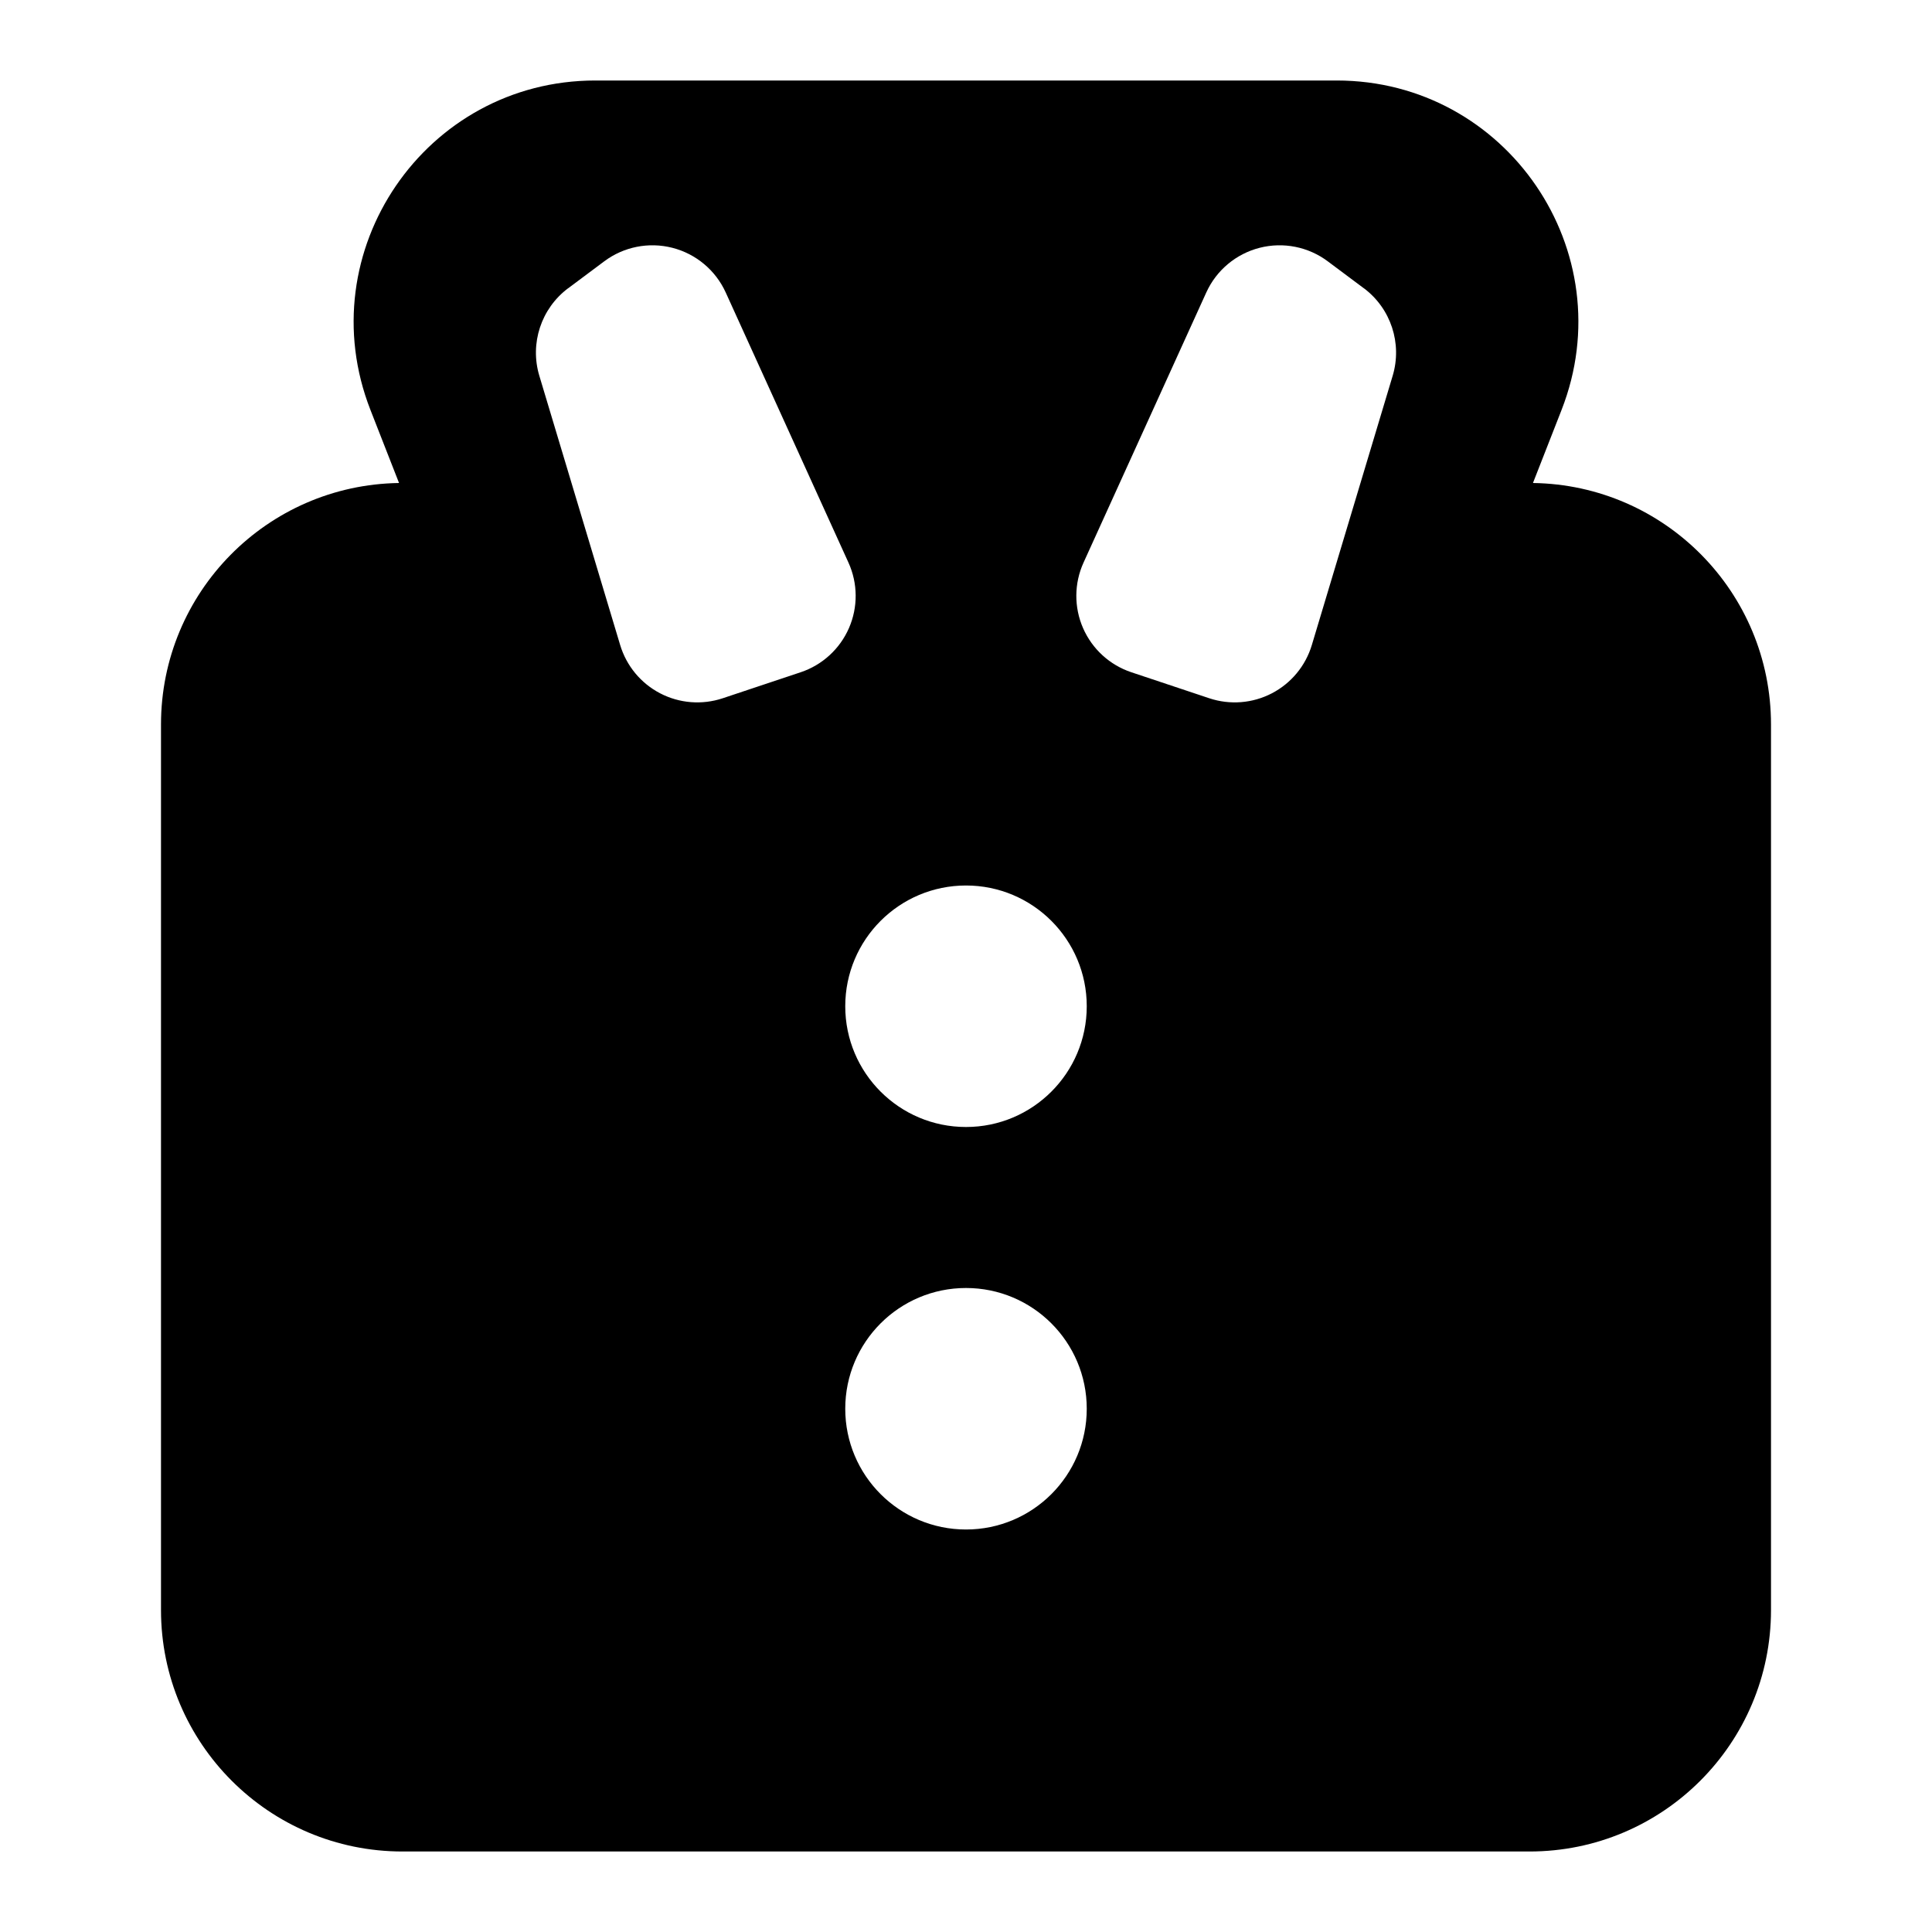
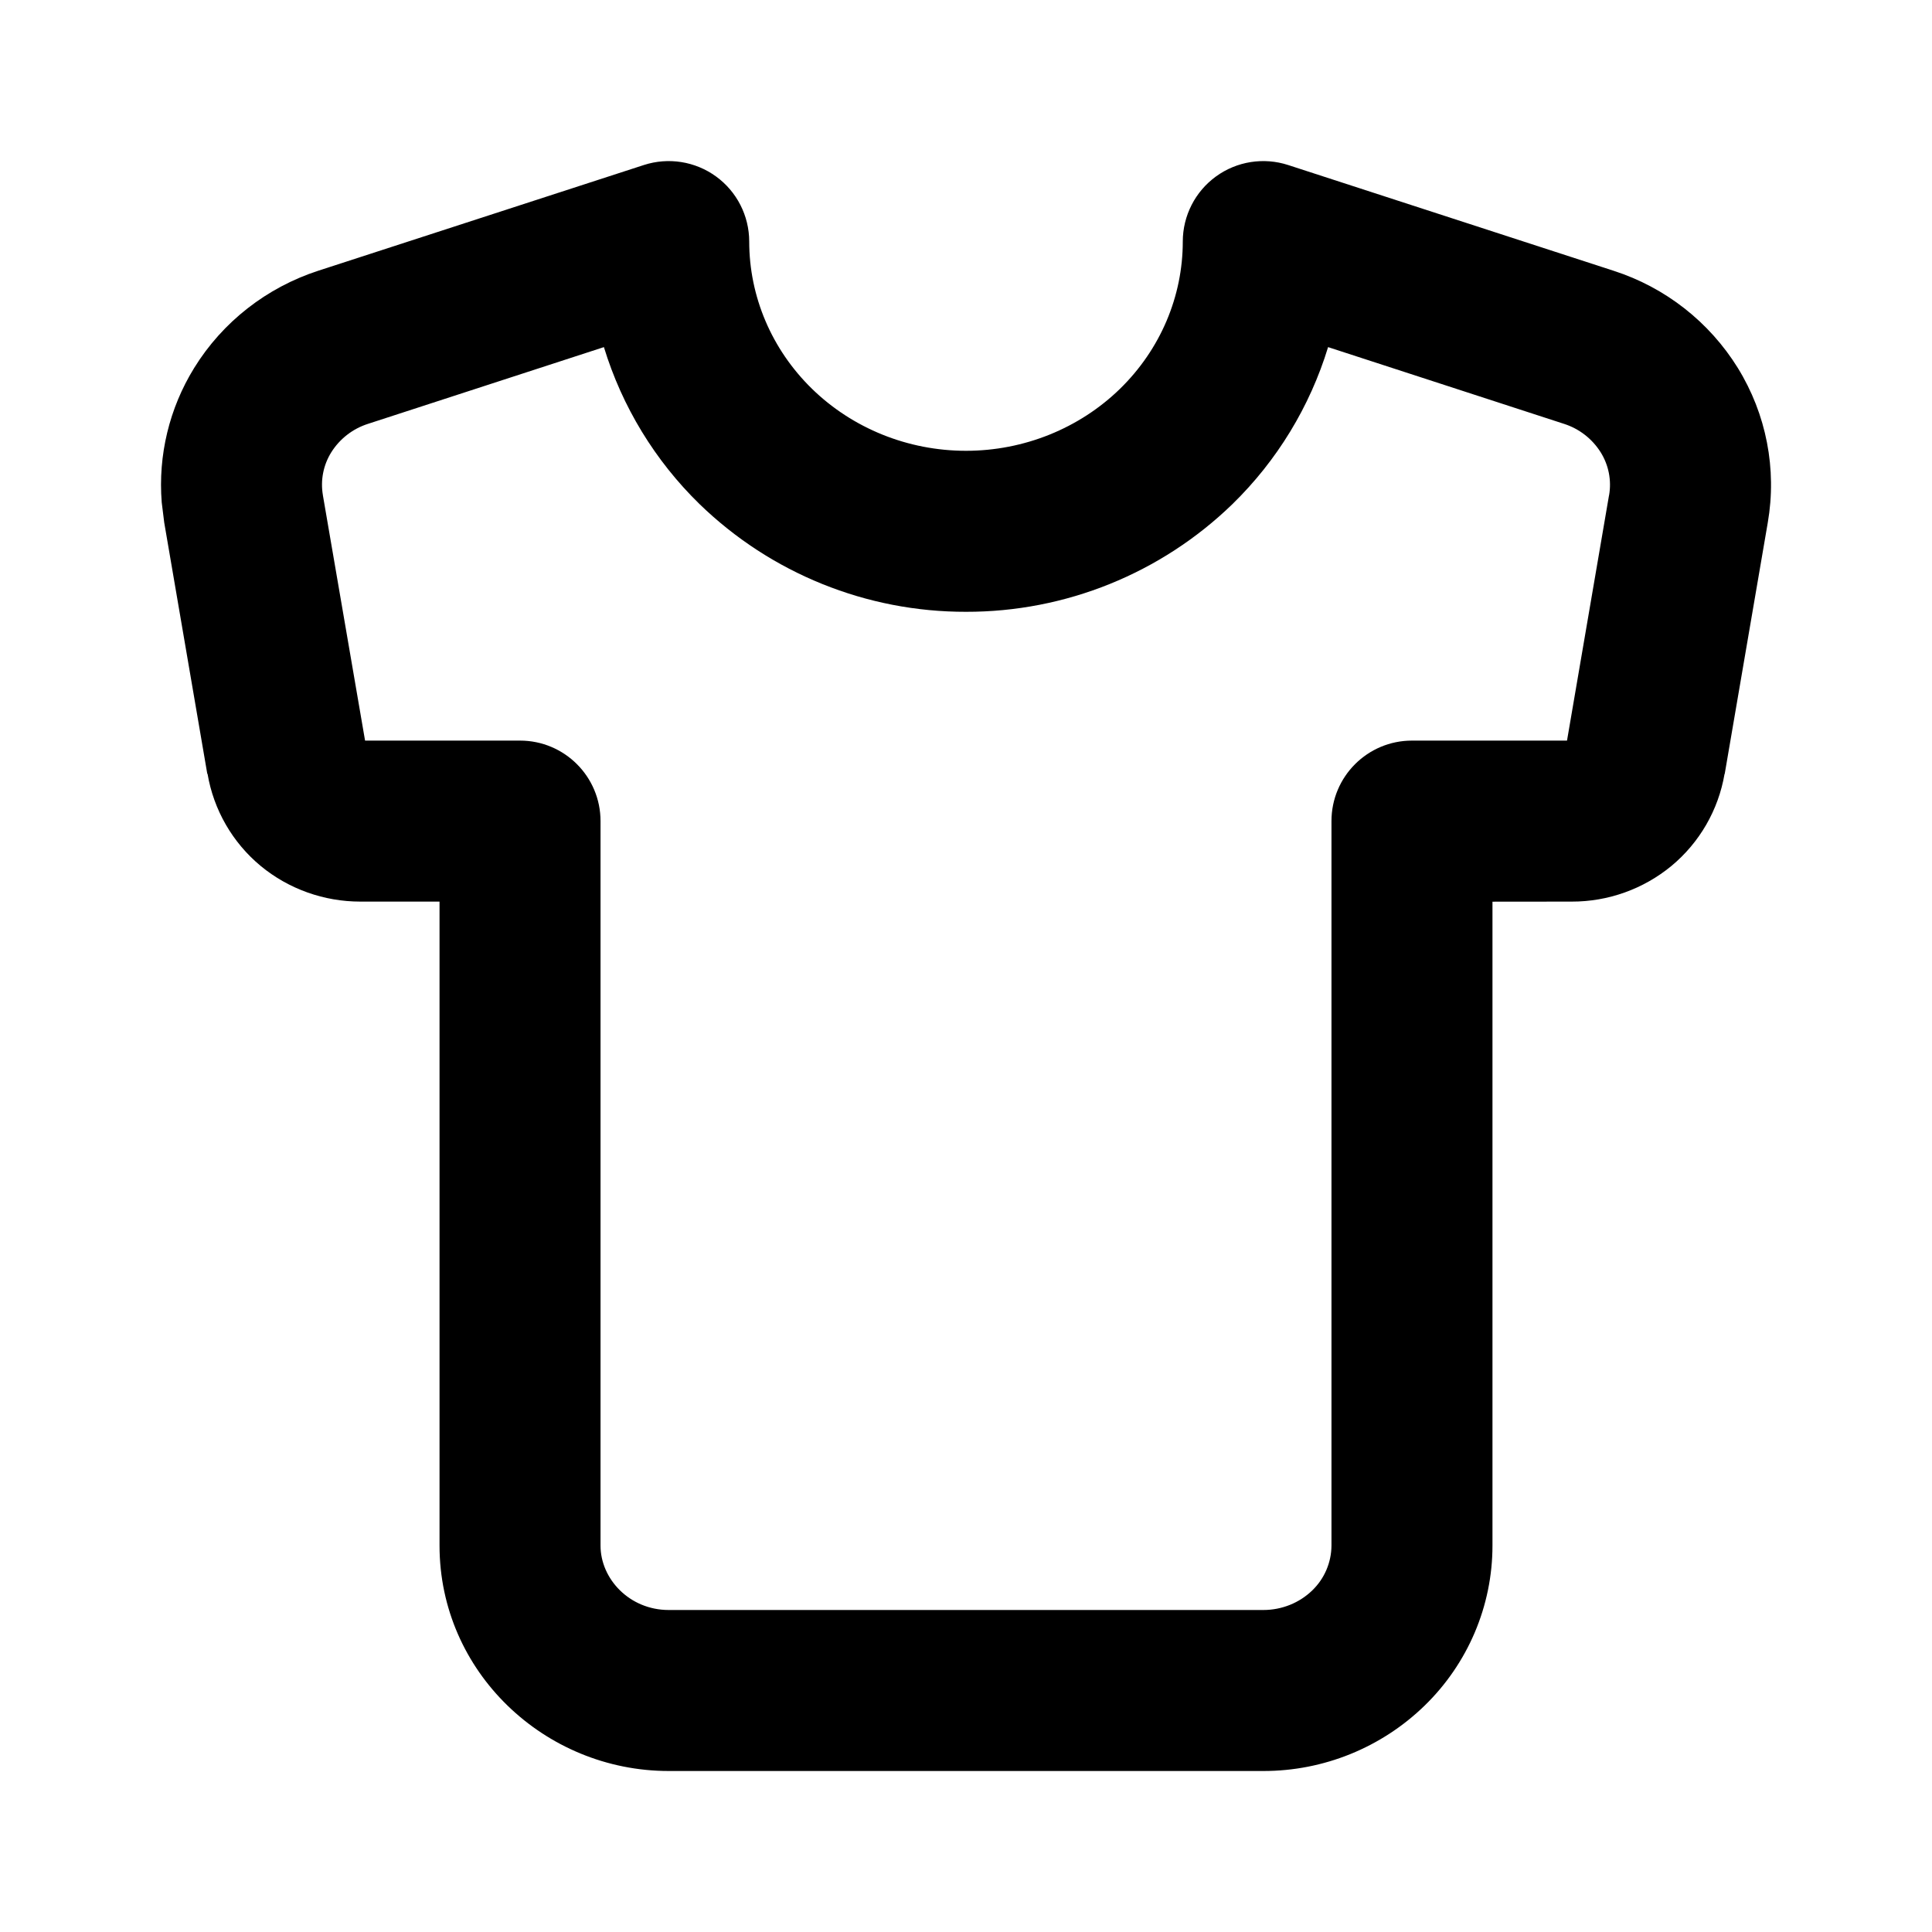
<svg xmlns="http://www.w3.org/2000/svg" width="24" height="24" fill="none" viewBox="0 0 24 24">
-   <path fill="currentColor" fill-rule="evenodd" d="M16.605 1h-9.21C5.283 1 3.832 3.126 4.602 5.093L4.957 6A3 3 0 0 0 2 9v11a3 3 0 0 0 3 3h14a3 3 0 0 0 3-3V9a3 3 0 0 0-2.957-3l.355-.907C20.168 3.126 18.718 1 16.605 1ZM7.058 3.581l.447-.334a1 1 0 0 1 1.51.386l1.525 3.356a1 1 0 0 1-.594 1.362l-.968.323a1 1 0 0 1-1.274-.661L6.7 4.669a1 1 0 0 1 .357-1.088Zm9.884 0-.447-.334a1 1 0 0 0-1.51.386L13.46 6.989a1 1 0 0 0 .594 1.362l.968.323a1 1 0 0 0 1.274-.661L17.3 4.669a1 1 0 0 0-.357-1.088ZM12 14a1.5 1.5 0 1 0 0-3 1.5 1.5 0 0 0 0 3Zm0 5a1.5 1.5 0 1 0 0-3 1.5 1.5 0 0 0 0 3Z" clip-rule="evenodd" />
+   <path fill="currentColor" d="M16.54 10.2a1 1 0 0 1 1-1h1.926l.522-3.048.001-.002a.76.76 0 0 0-.104-.53.84.84 0 0 0-.457-.355l-2.93-.953a4.6 4.6 0 0 1-1.188 1.95A4.74 4.74 0 0 1 12 7.6a4.74 4.74 0 0 1-3.31-1.338 4.6 4.6 0 0 1-1.188-1.95l-2.93.953a.84.84 0 0 0-.457.354.76.76 0 0 0-.104.531v.002L4.535 9.2H6.46a1 1 0 0 1 1 1v9c0 .414.36.8.847.8h7.386c.233 0 .45-.09.608-.243a.78.78 0 0 0 .239-.557zm2 9c0 .75-.306 1.466-.843 1.988a2.87 2.87 0 0 1-2.004.812H8.307c-1.544 0-2.847-1.234-2.847-2.8v-8h-.984c-.45 0-.889-.155-1.238-.443a1.9 1.9 0 0 1-.66-1.145l-.003.001-.535-3.122-.031-.25a2.76 2.76 0 0 1 .403-1.67c.354-.574.903-1 1.542-1.208L7.998 2.05a1 1 0 0 1 1.309.95c0 .682.278 1.34.78 1.83.503.49 1.19.77 1.913.77.722 0 1.41-.28 1.913-.77.502-.49.78-1.148.78-1.83a1 1 0 0 1 1.309-.95l4.044 1.314a2.84 2.84 0 0 1 1.542 1.207c.354.574.487 1.256.372 1.921l-.535 3.122h-.002a1.9 1.9 0 0 1-.661 1.144 1.94 1.94 0 0 1-1.238.442l-.984.001z" />
</svg>
